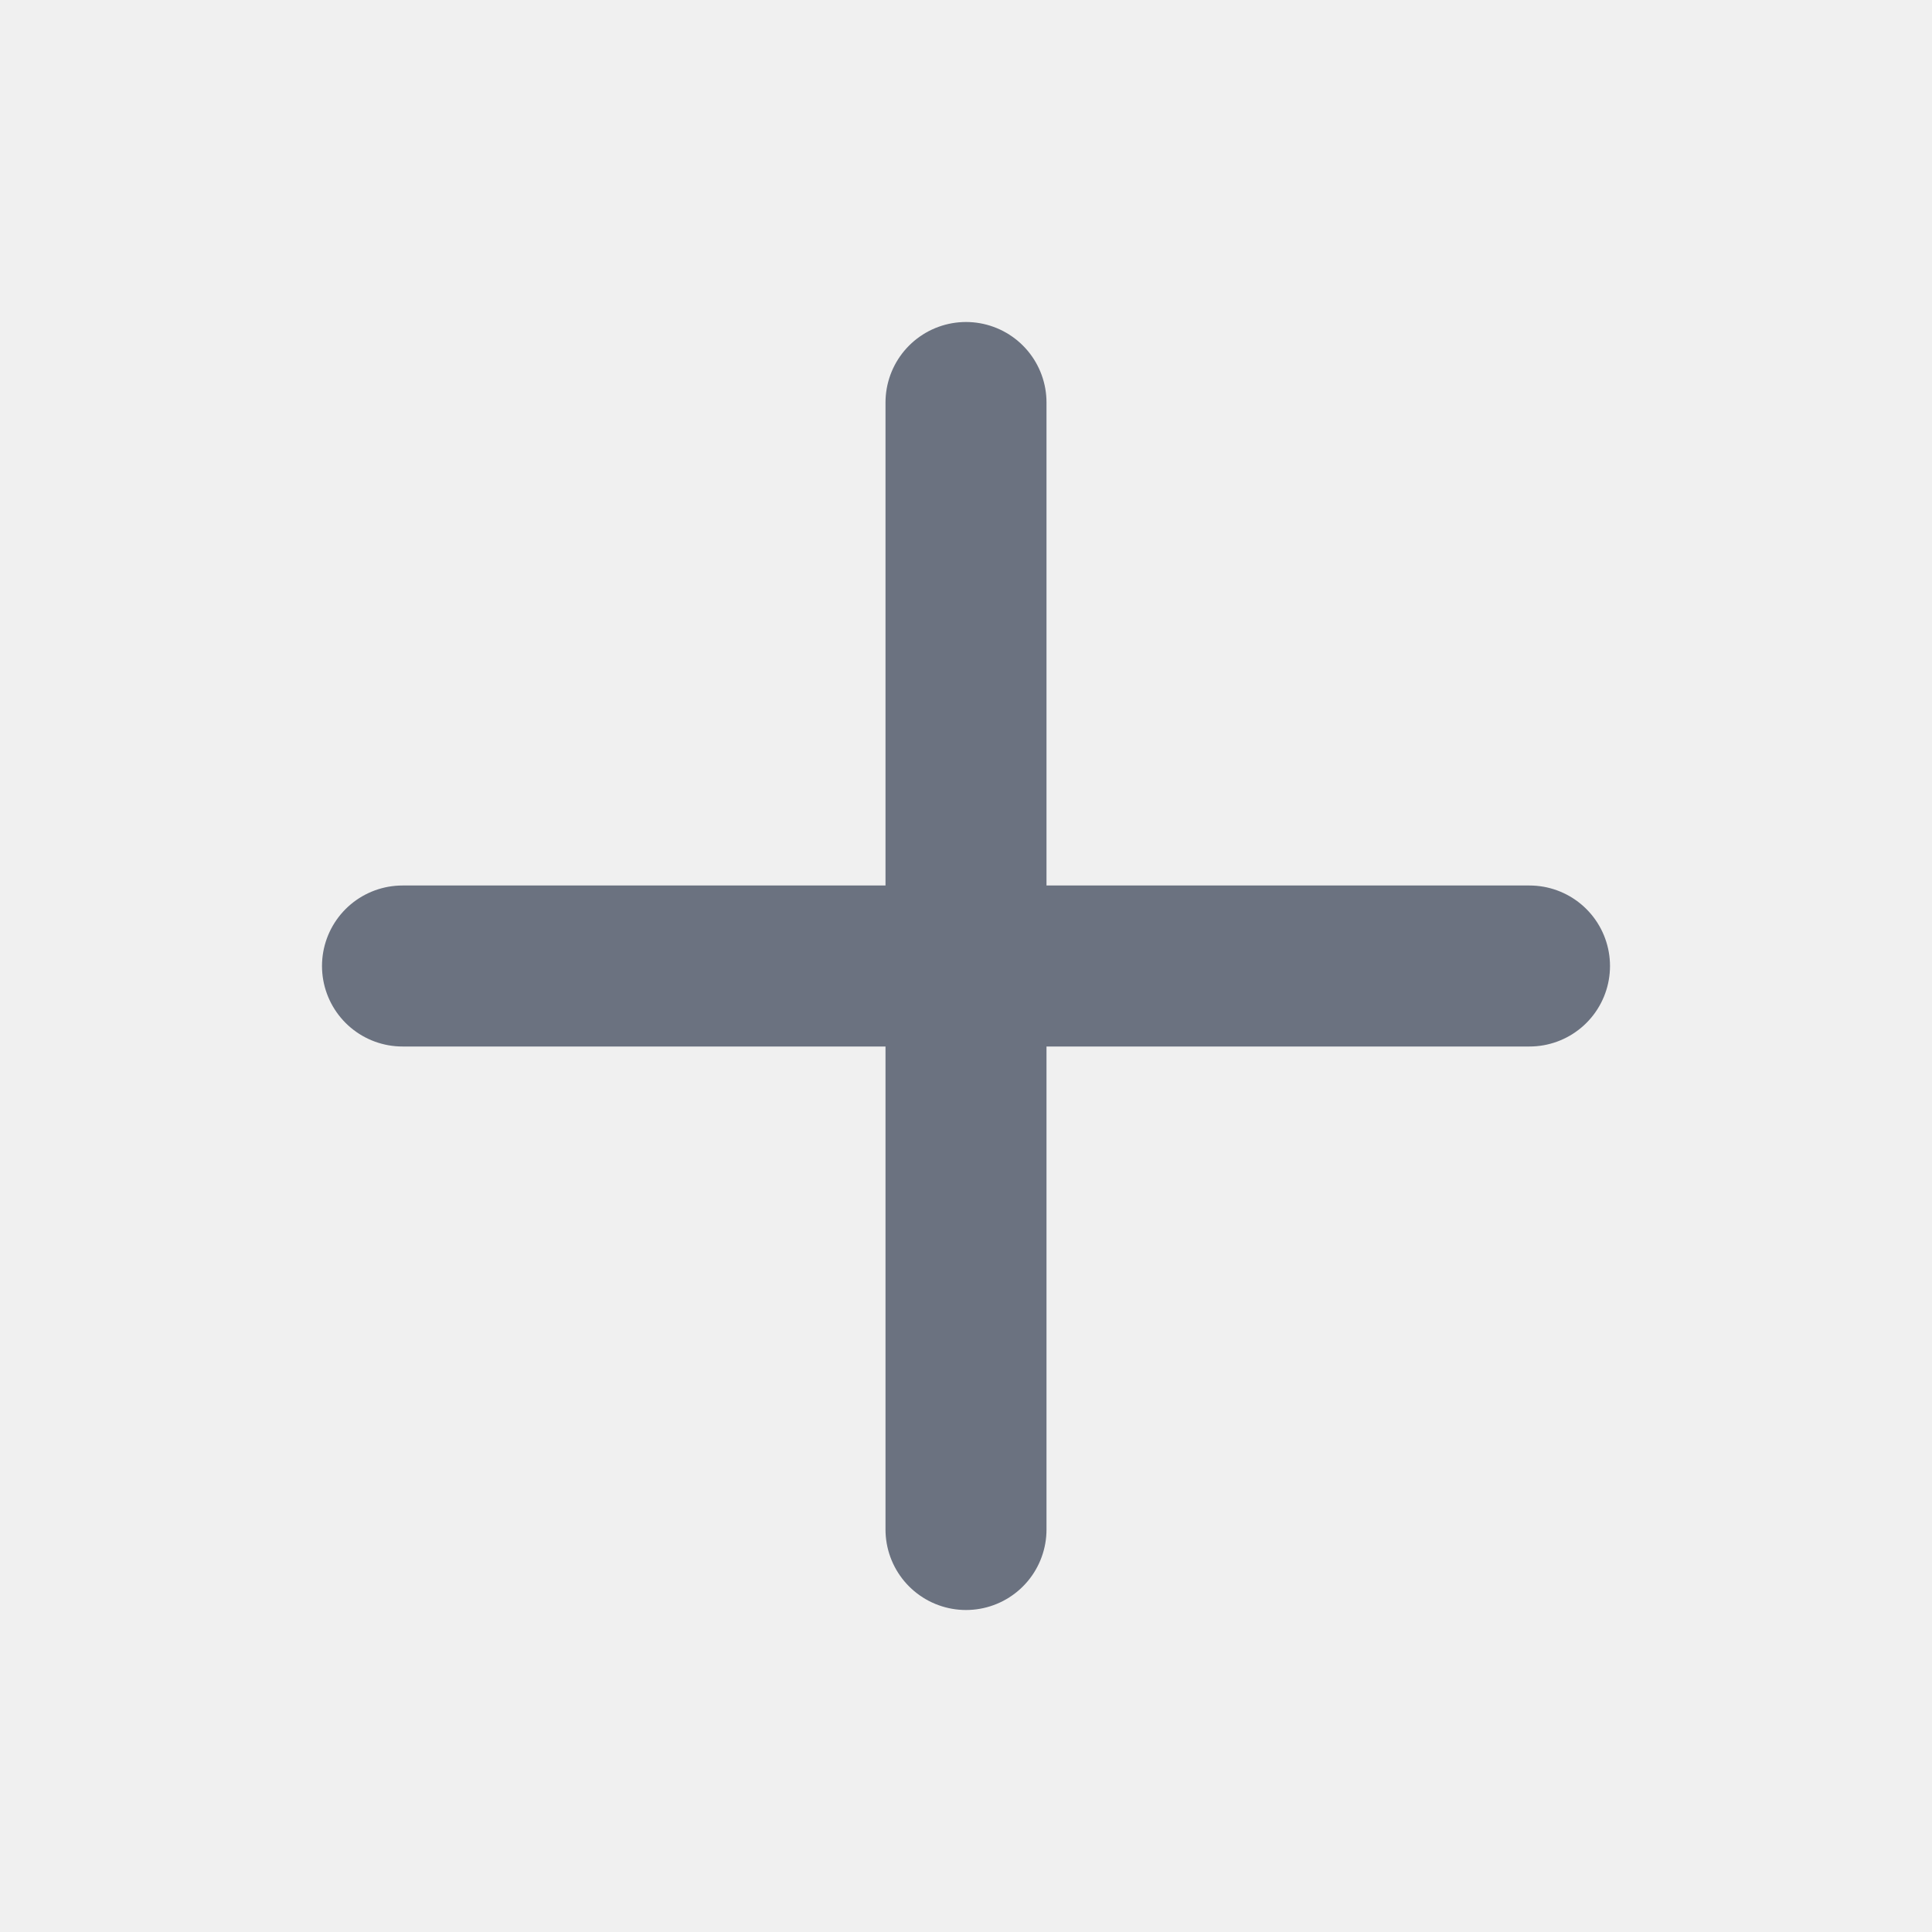
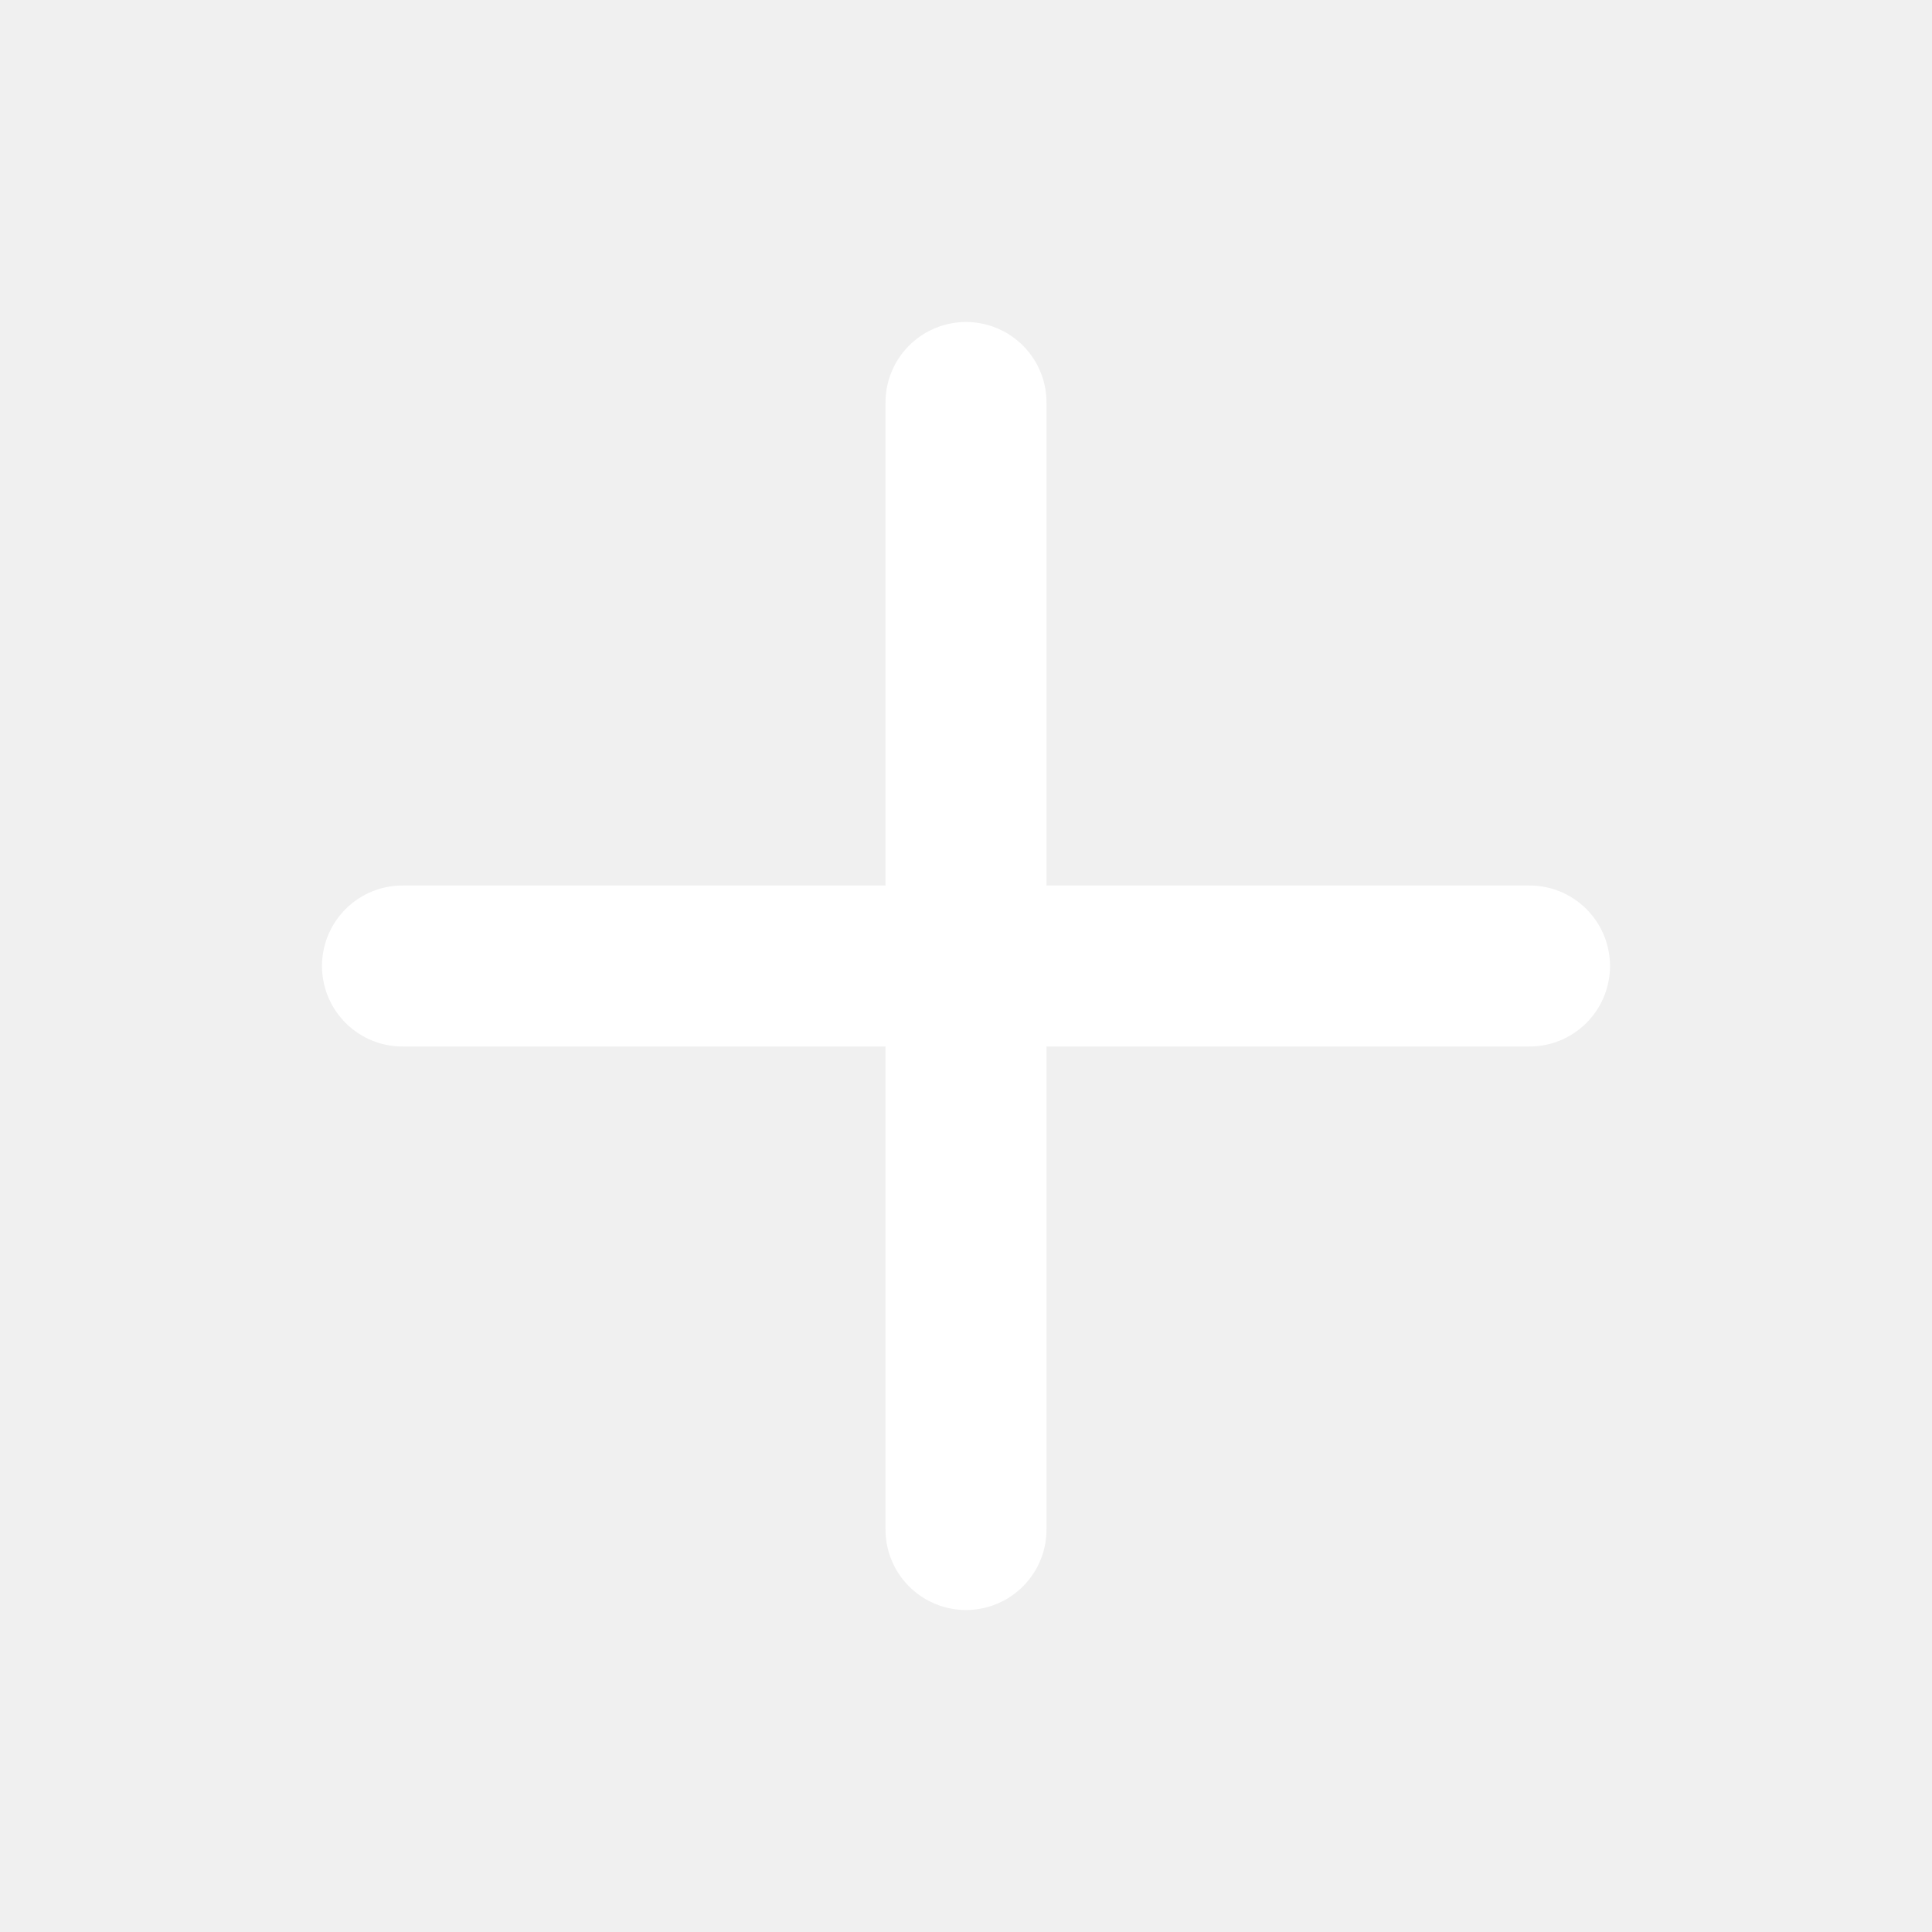
- <svg xmlns="http://www.w3.org/2000/svg" width="24" height="24" viewBox="0 0 24 24" fill="none" stroke="#6B7280" stroke-width="2" stroke-linecap="round" stroke-linejoin="round" class="feather feather-plus">
+ <svg xmlns="http://www.w3.org/2000/svg" width="24" height="24" viewBox="0 0 24 24" fill="none" stroke="#FFF" stroke-width="2" stroke-linecap="round" stroke-linejoin="round" class="feather feather-plus">
  <line x1="12" y1="5" x2="12" y2="19" />
  <line x1="5" y1="12" x2="19" y2="12" />
</svg>
